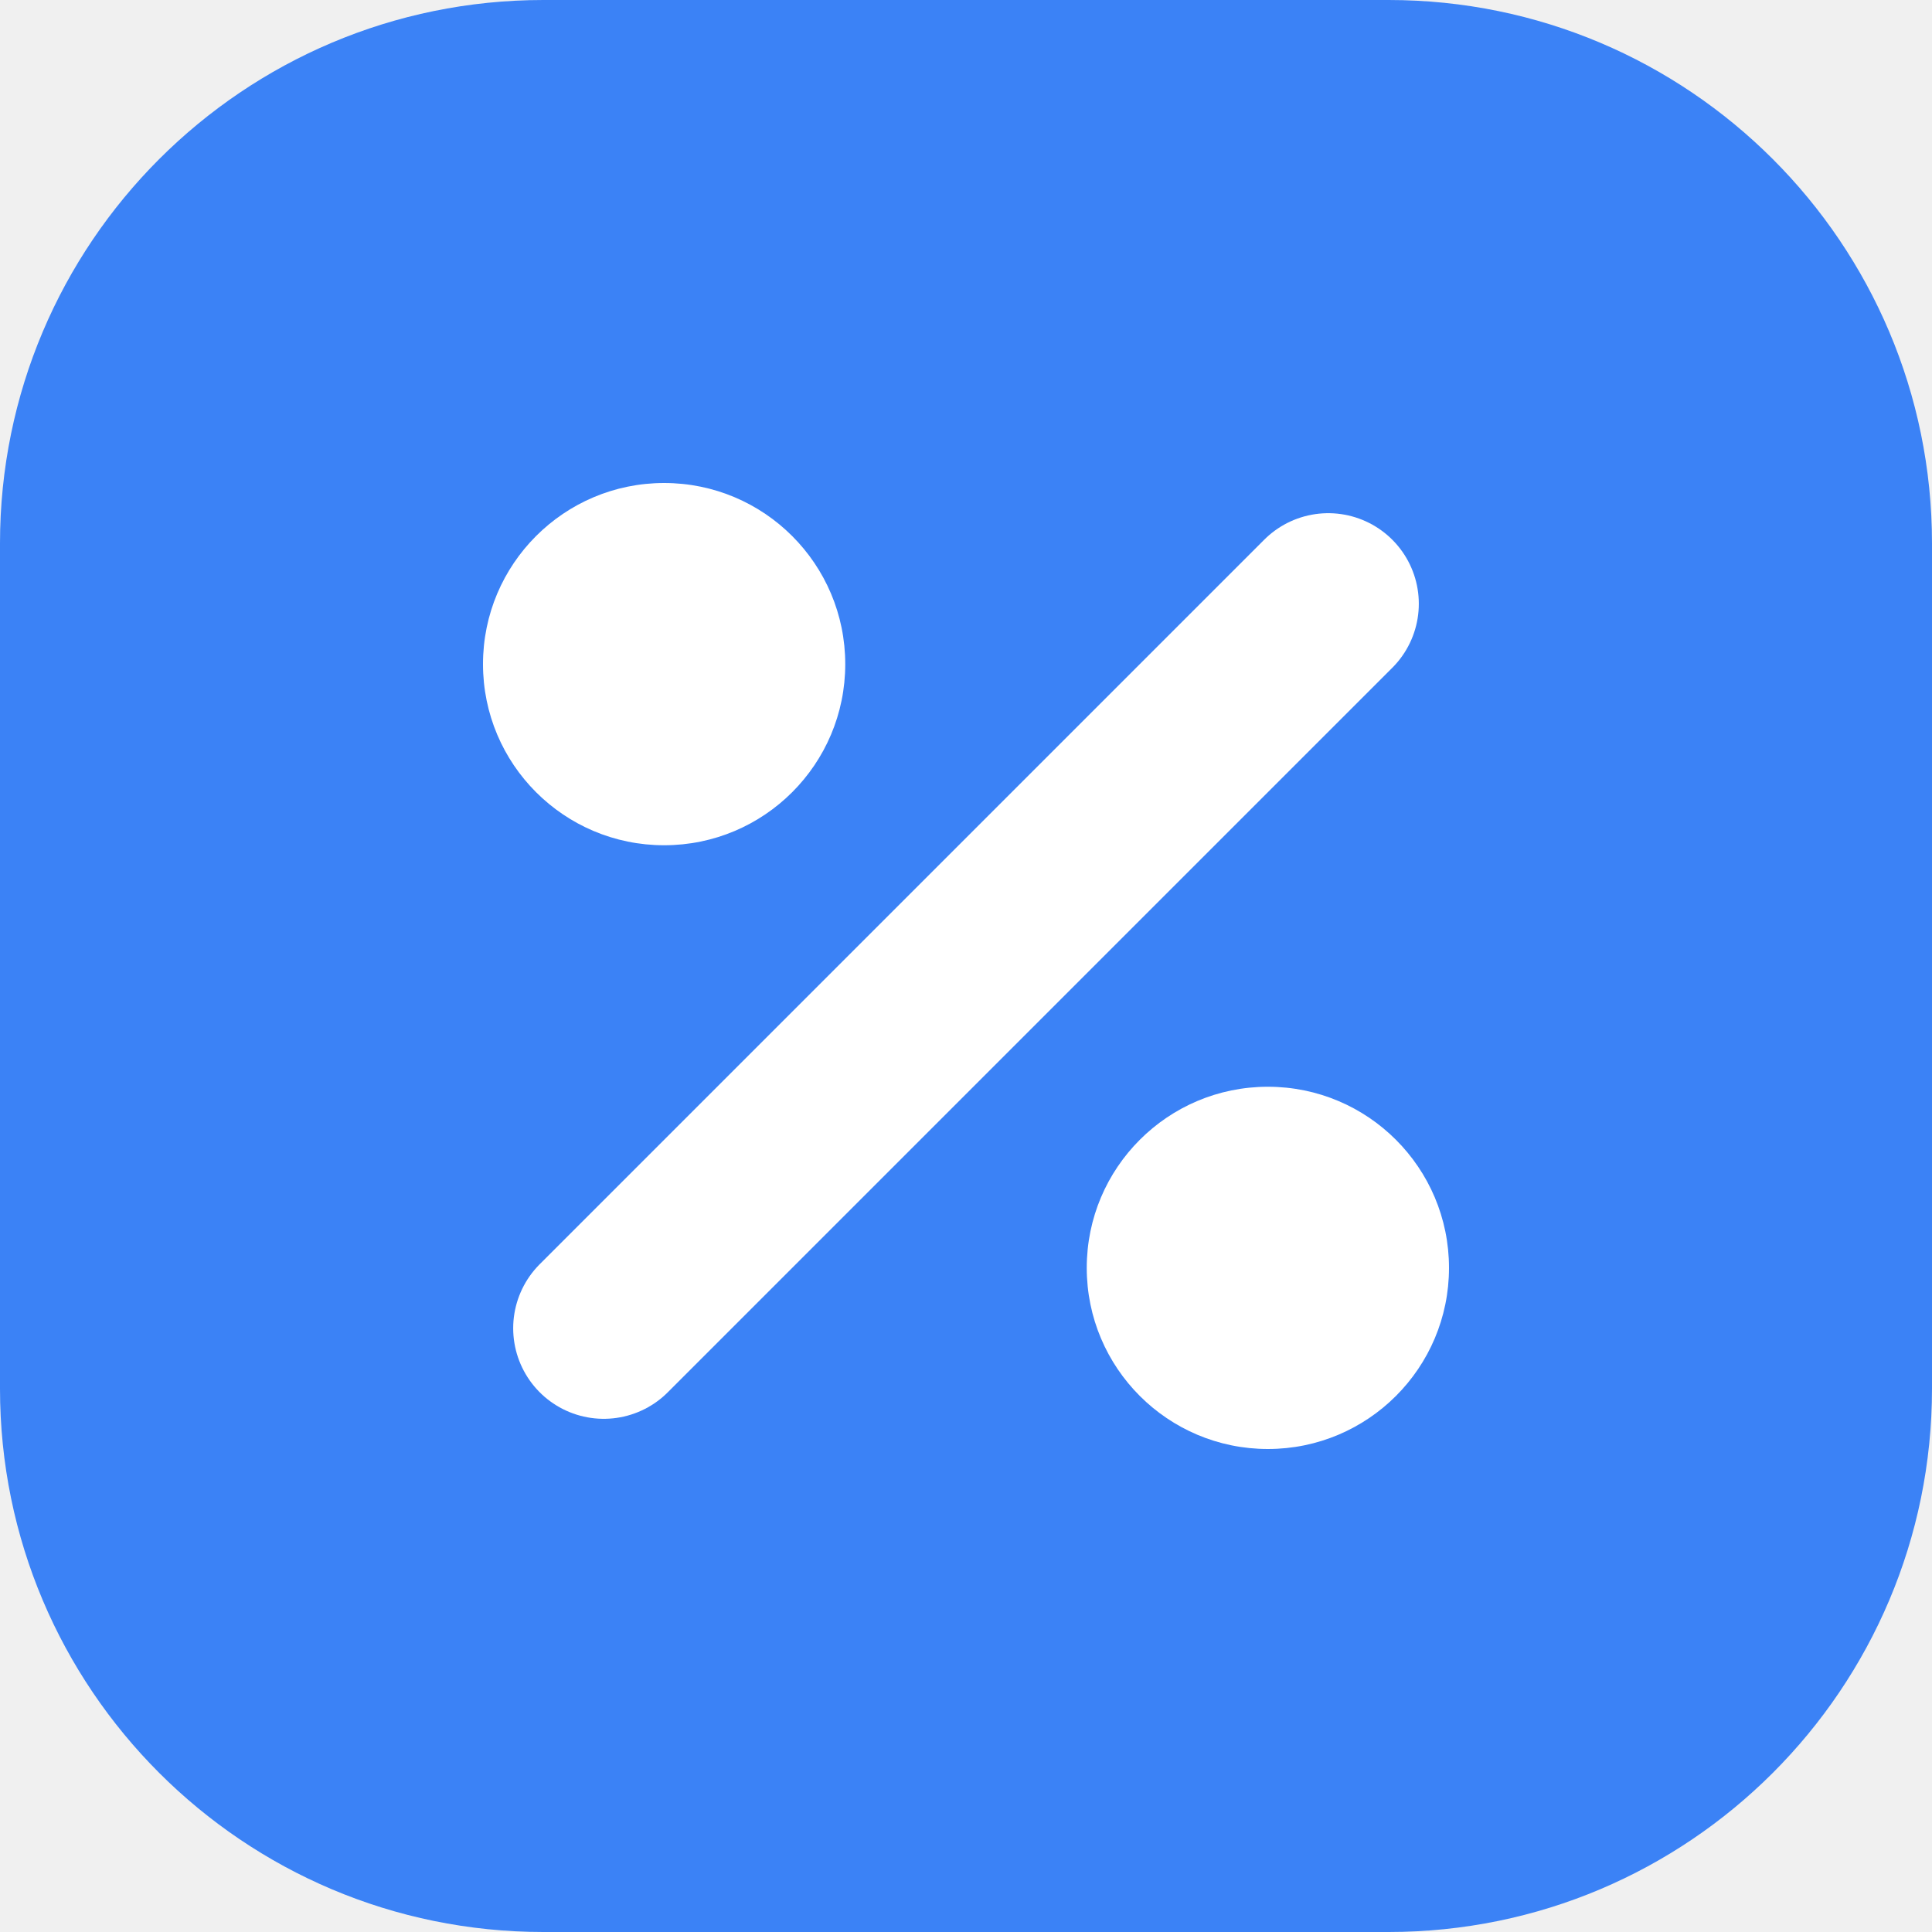
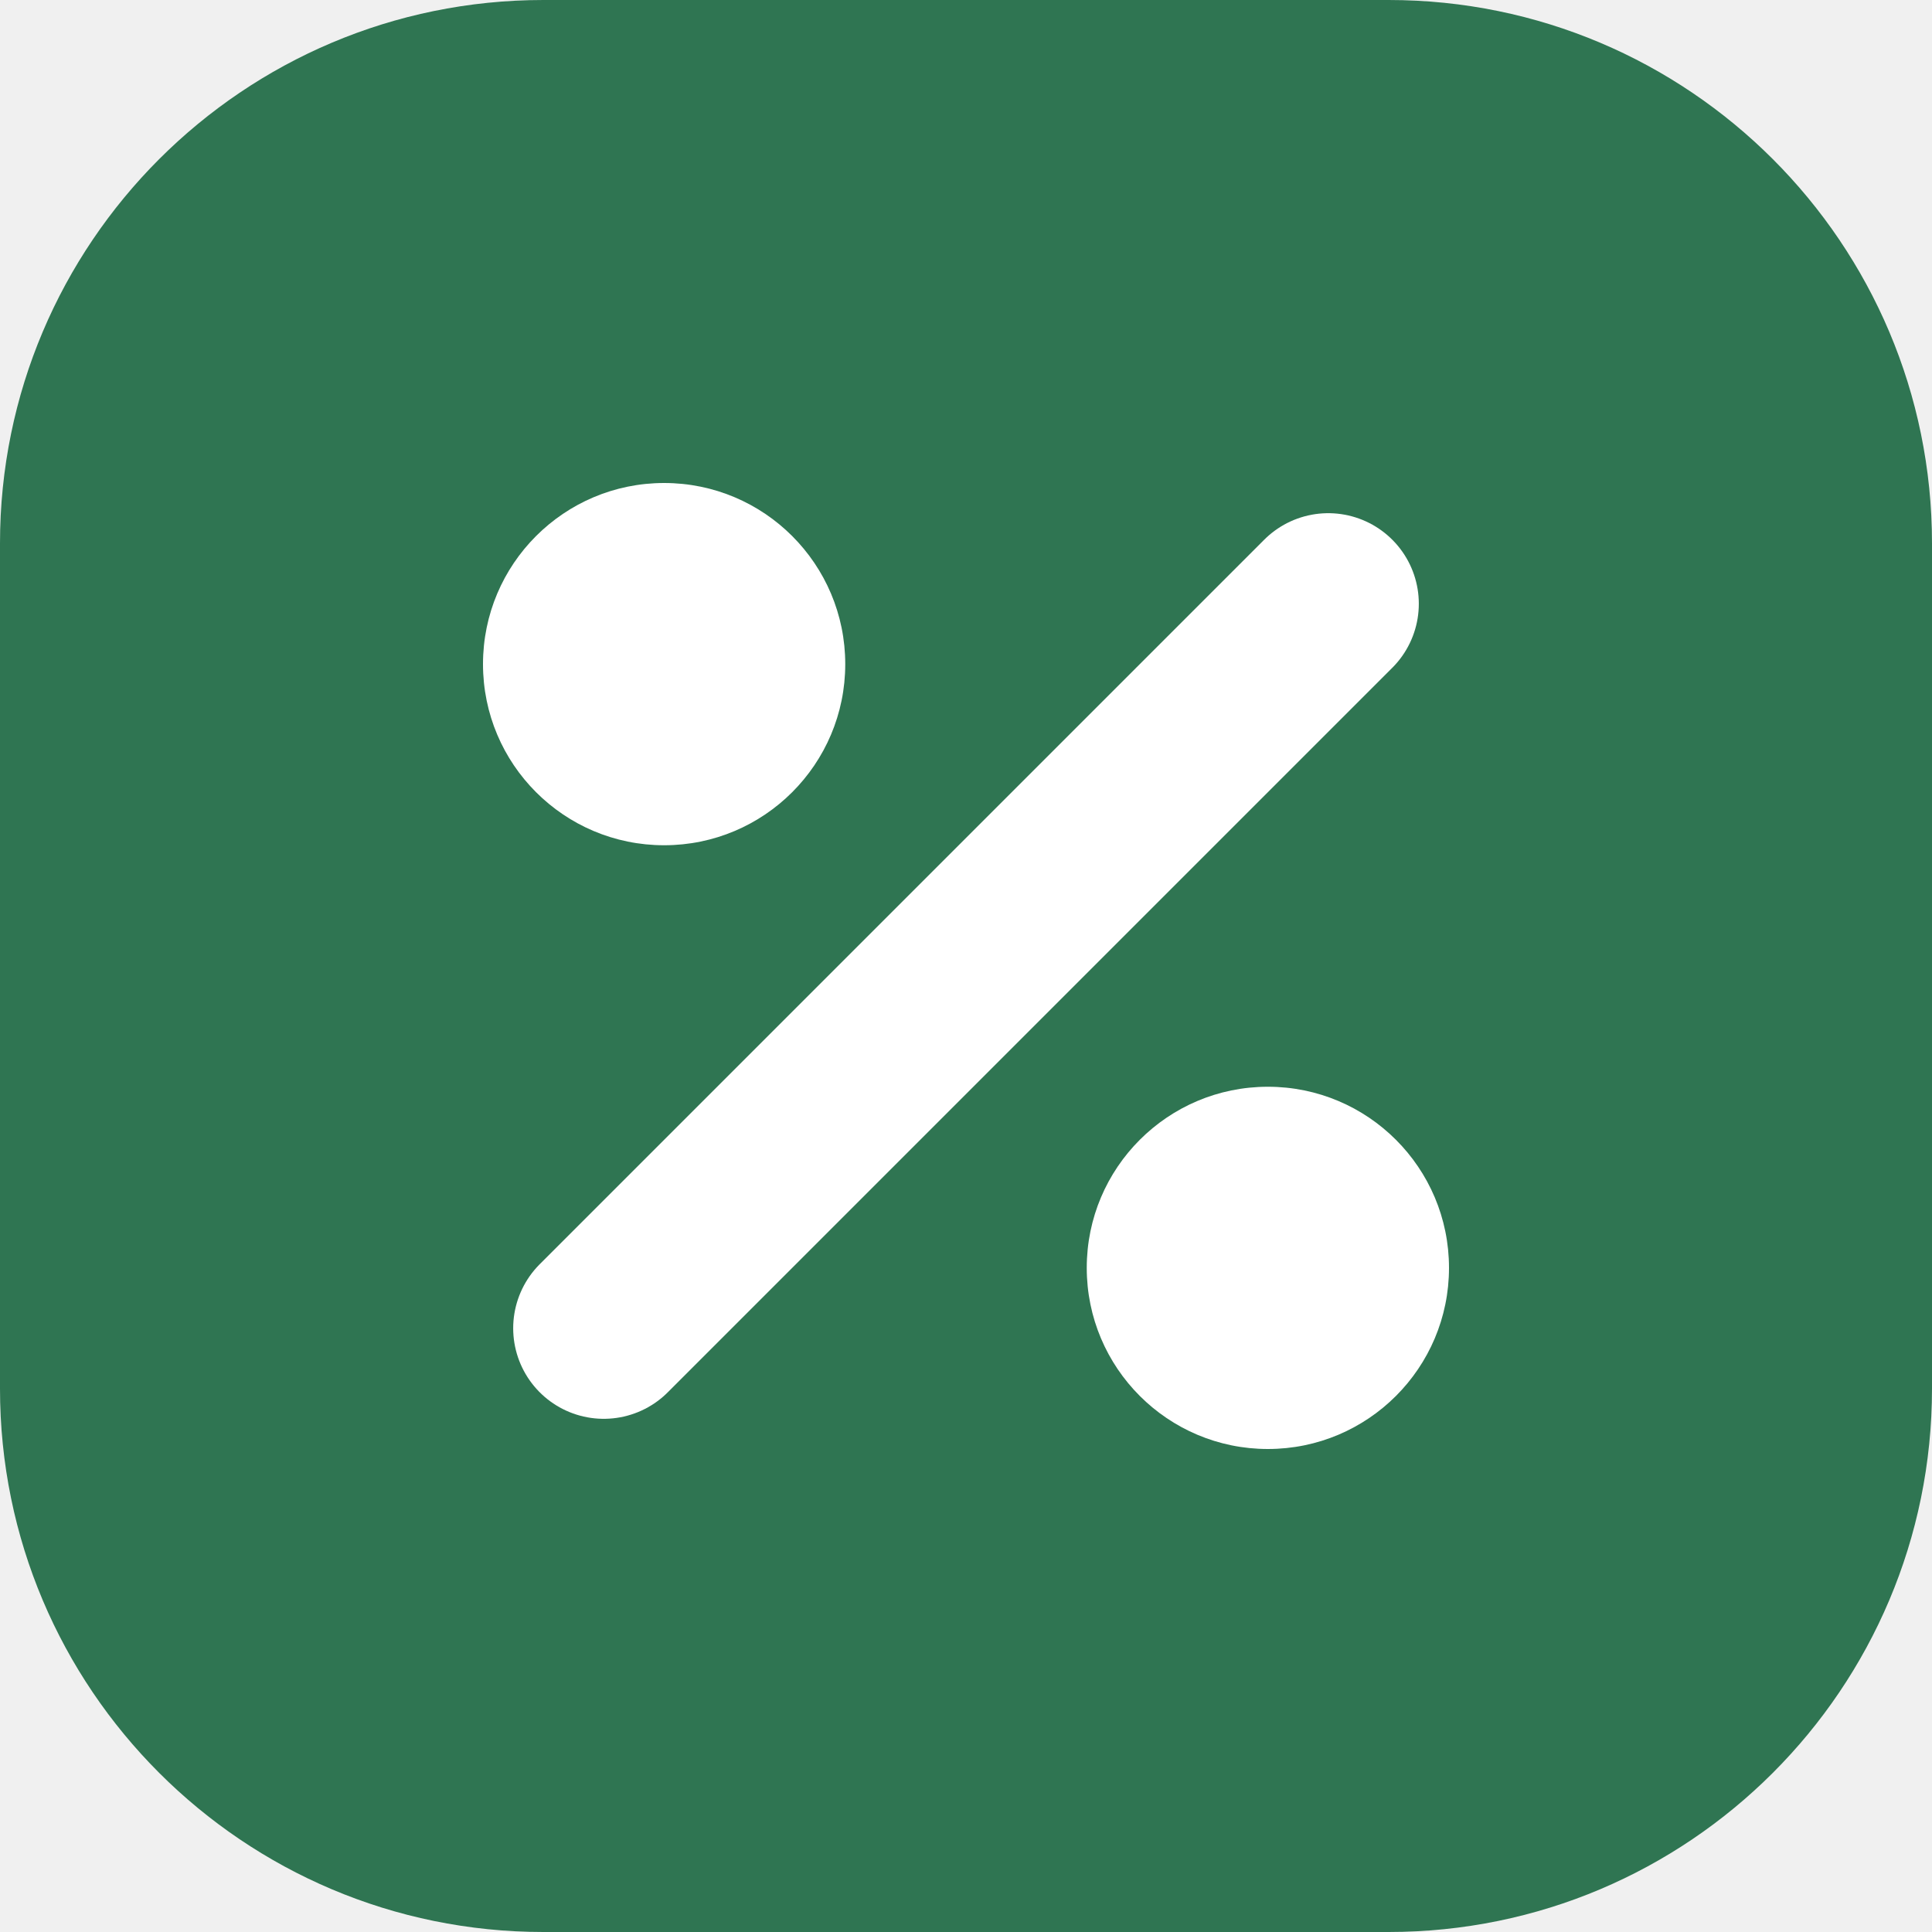
<svg xmlns="http://www.w3.org/2000/svg" viewBox="0 0 32 32">
-   <rect width="32" height="32" rx="9" fill="#3b82f6" />
+   <rect width="32" height="32" rx="9" fill="#2f7552" />
  <path d="M10 22 L22 10" stroke="#fff" stroke-width="3" stroke-linecap="round" />
  <circle cx="11" cy="11" r="3" fill="#fff" />
  <circle cx="21" cy="21" r="3" fill="#fff" />
</svg>
